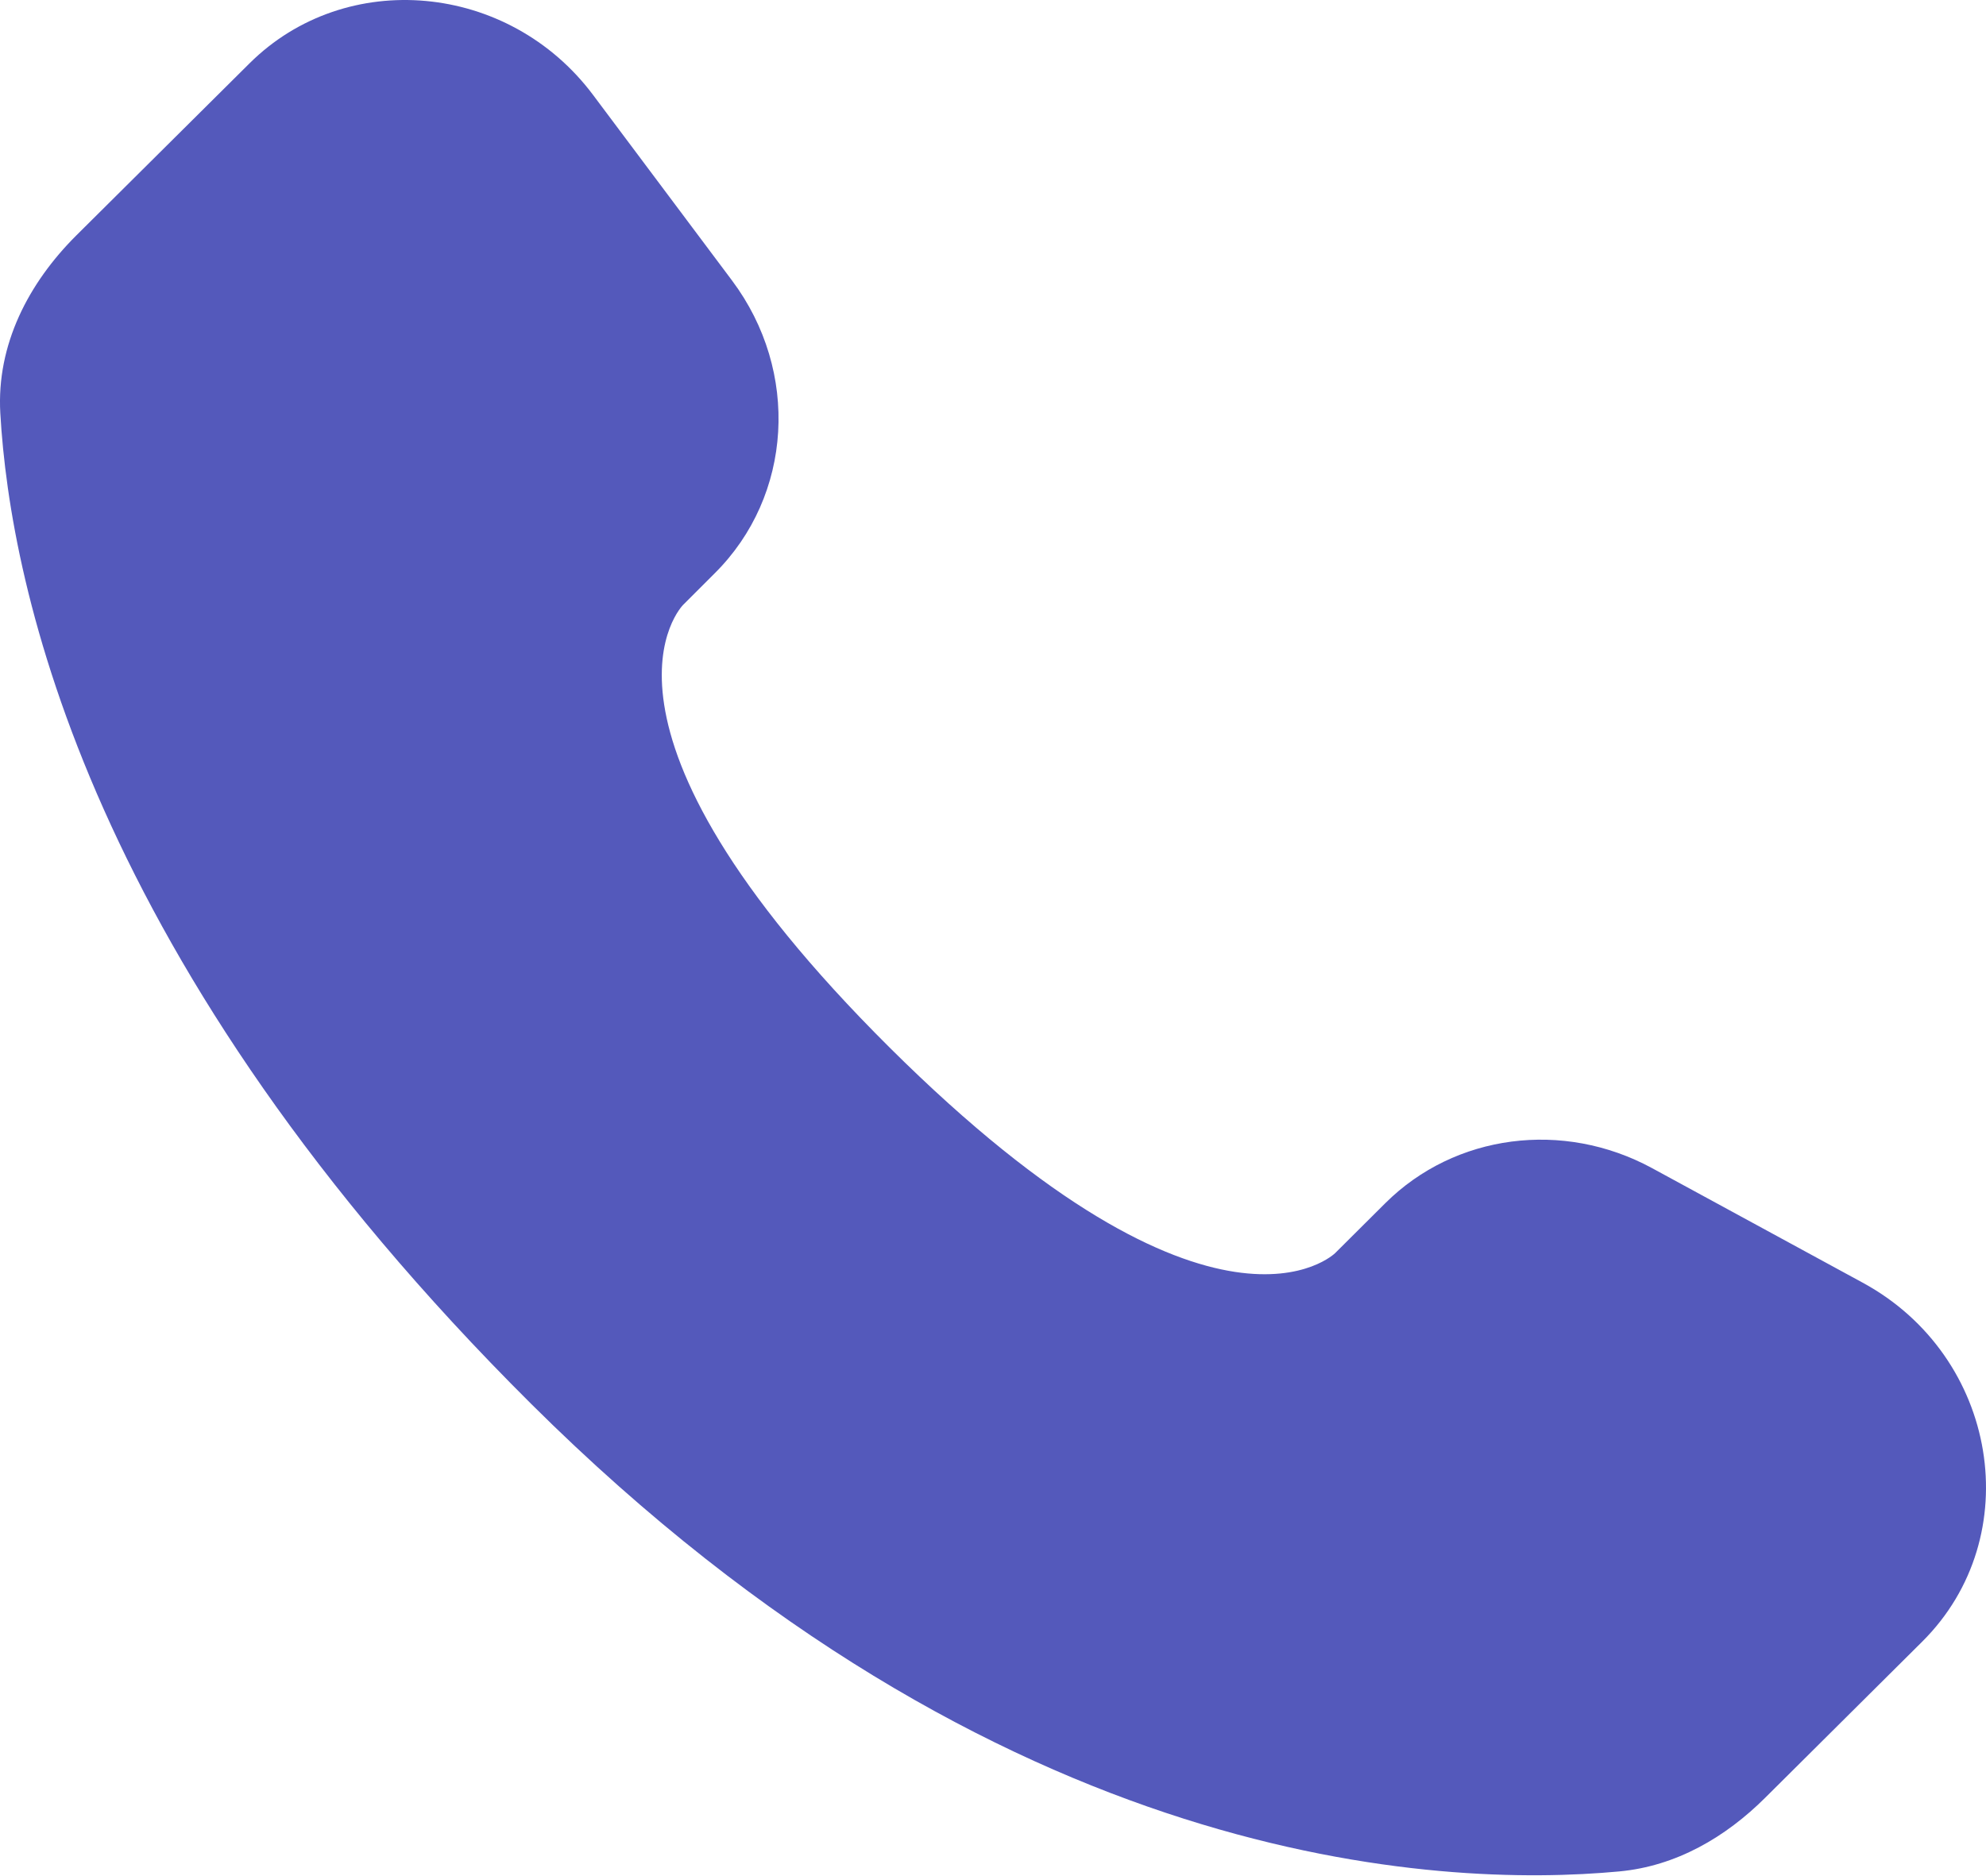
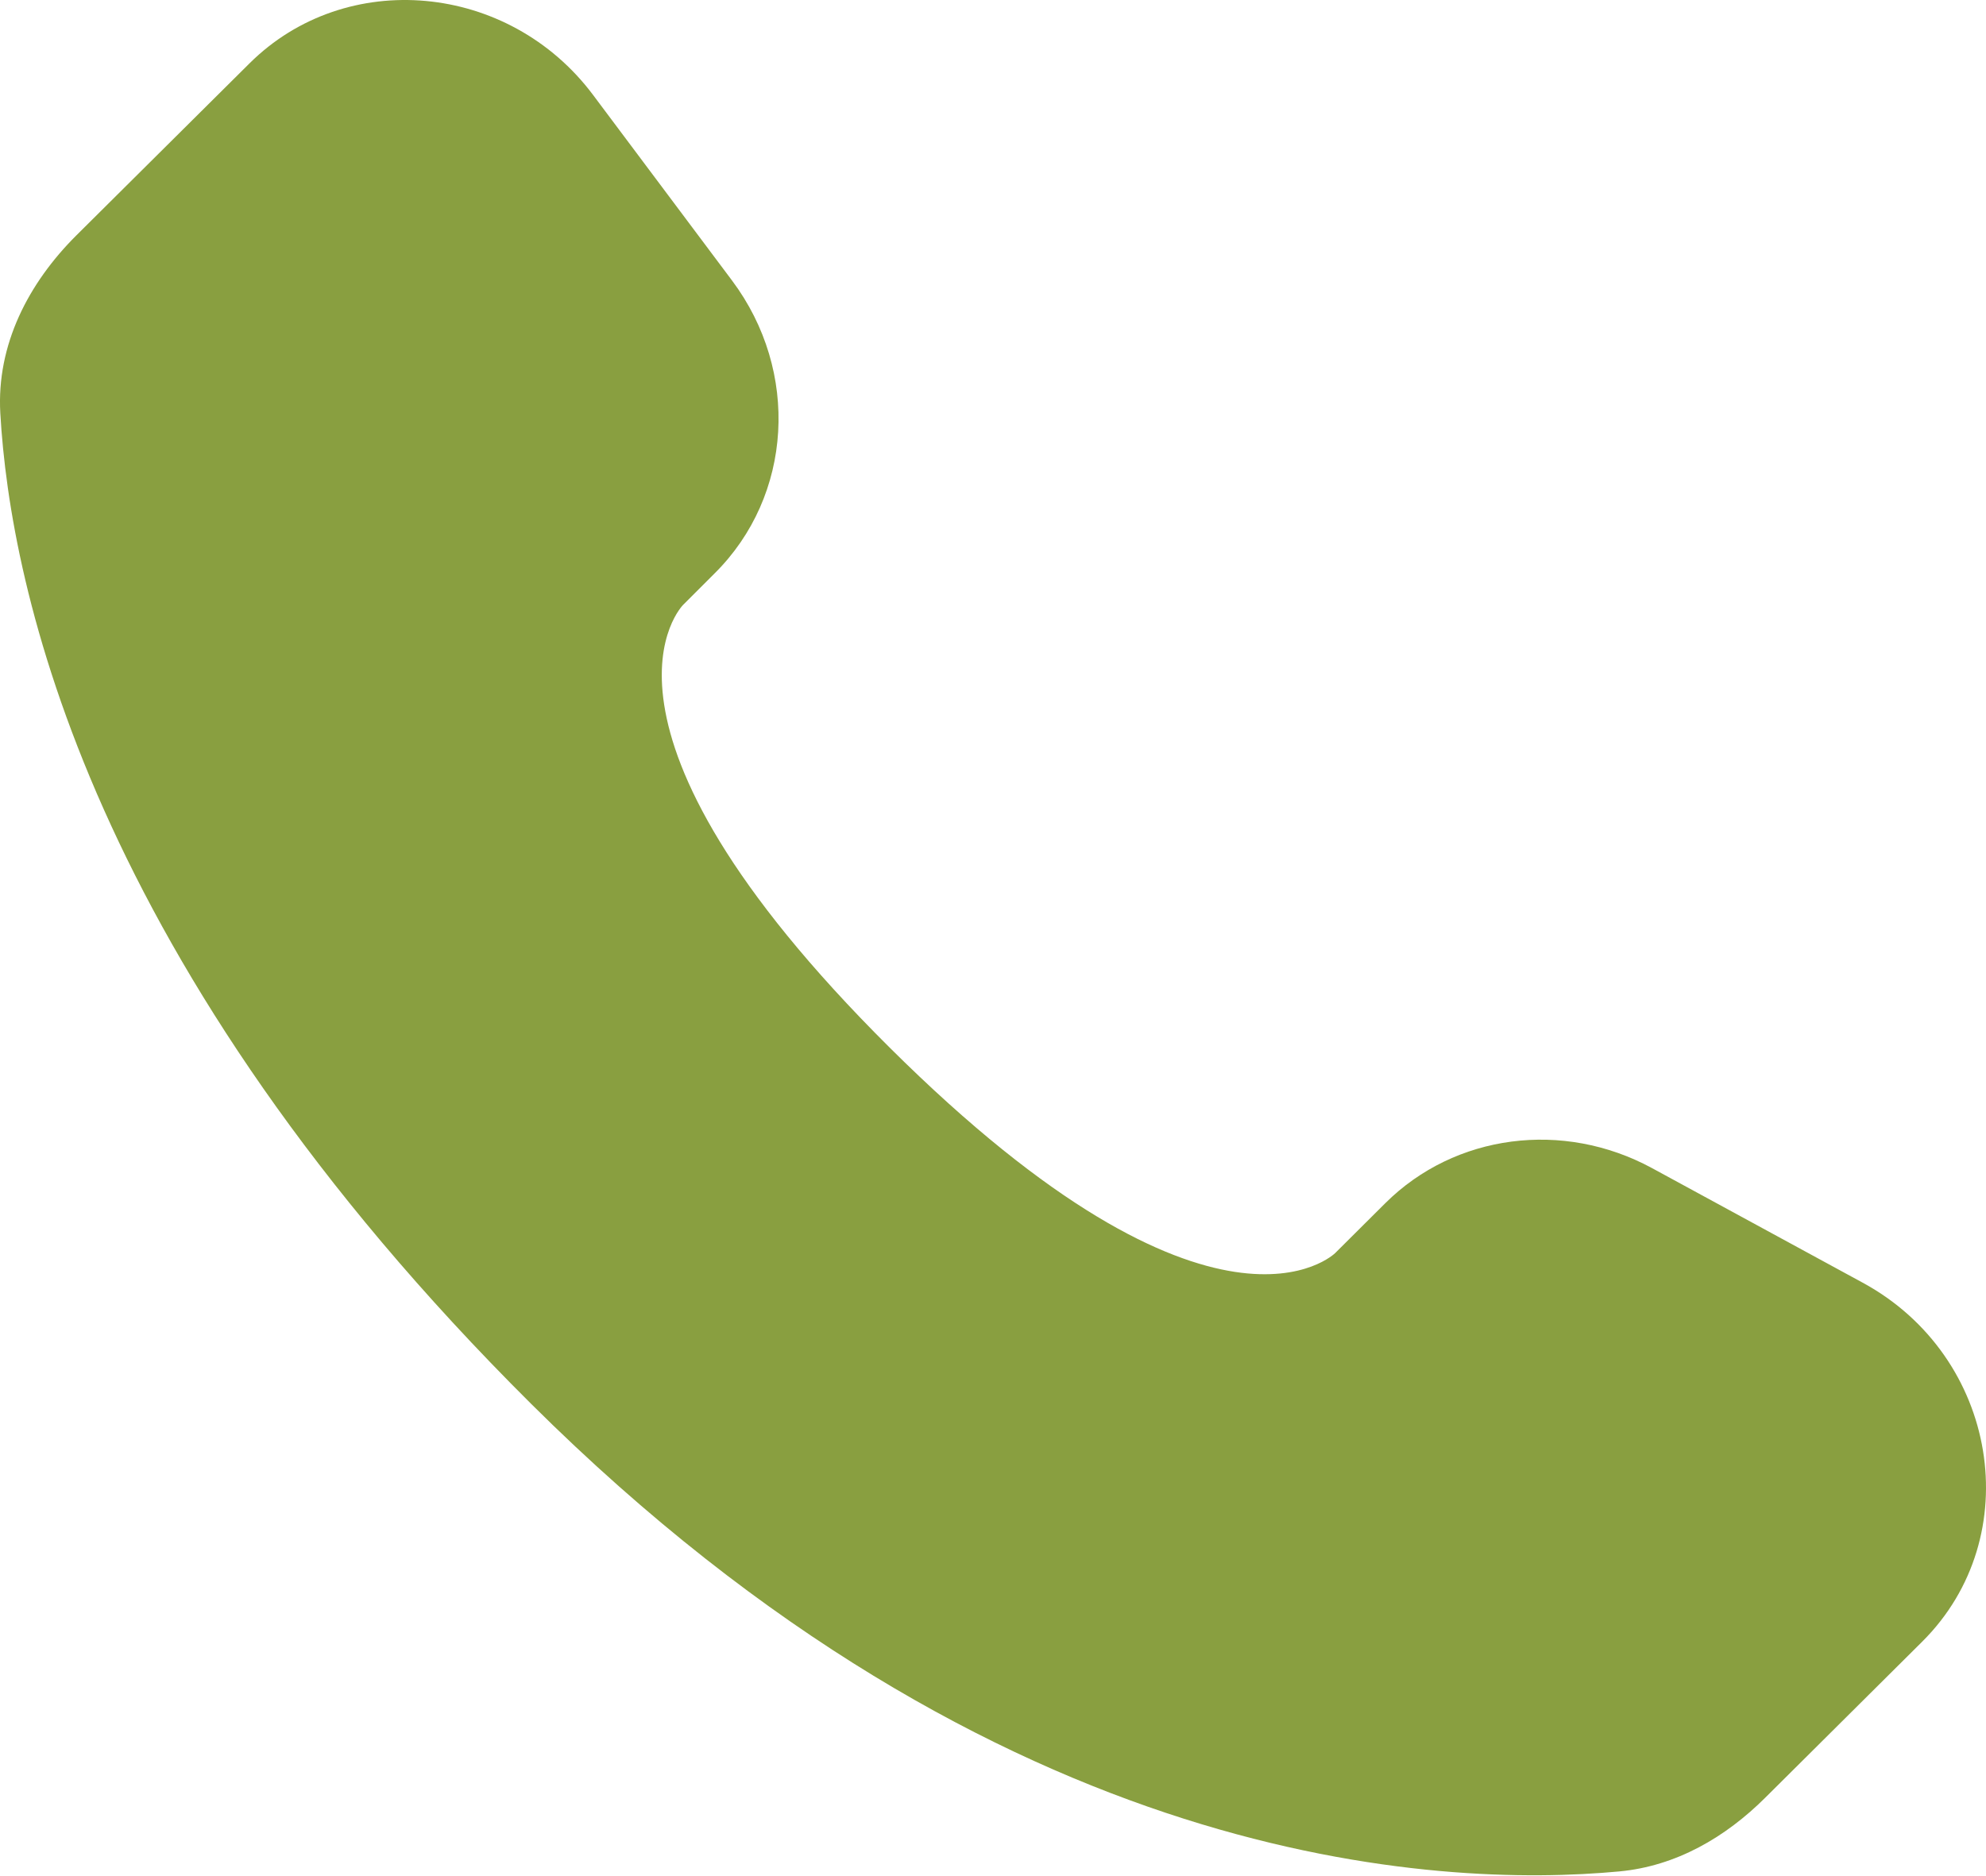
<svg xmlns="http://www.w3.org/2000/svg" width="72" height="68" viewBox="0 0 72 68" fill="none">
-   <path d="M50.227 43.624L48.407 45.436C48.407 45.436 44.075 49.74 32.255 37.988C20.435 26.236 24.767 21.932 24.767 21.932L25.911 20.788C28.739 17.98 29.007 13.468 26.539 10.172L21.499 3.44C18.443 -0.64 12.543 -1.18 9.043 2.3L2.763 8.54C1.031 10.268 -0.129 12.5 0.011 14.98C0.371 21.328 3.243 34.98 19.259 50.908C36.247 67.796 52.187 68.468 58.703 67.86C60.767 67.668 62.559 66.62 64.003 65.18L69.683 59.532C73.523 55.72 72.443 49.18 67.531 46.512L59.891 42.356C56.667 40.608 52.747 41.12 50.227 43.624Z" fill="#5459BB" />
+   <path d="M50.227 43.624L48.407 45.436C48.407 45.436 44.075 49.74 32.255 37.988C20.435 26.236 24.767 21.932 24.767 21.932L25.911 20.788C28.739 17.98 29.007 13.468 26.539 10.172L21.499 3.44C18.443 -0.64 12.543 -1.18 9.043 2.3L2.763 8.54C1.031 10.268 -0.129 12.5 0.011 14.98C0.371 21.328 3.243 34.98 19.259 50.908C36.247 67.796 52.187 68.468 58.703 67.86C60.767 67.668 62.559 66.62 64.003 65.18L69.683 59.532C73.523 55.72 72.443 49.18 67.531 46.512L59.891 42.356C56.667 40.608 52.747 41.12 50.227 43.624Z" fill="#899f40" />
</svg>
